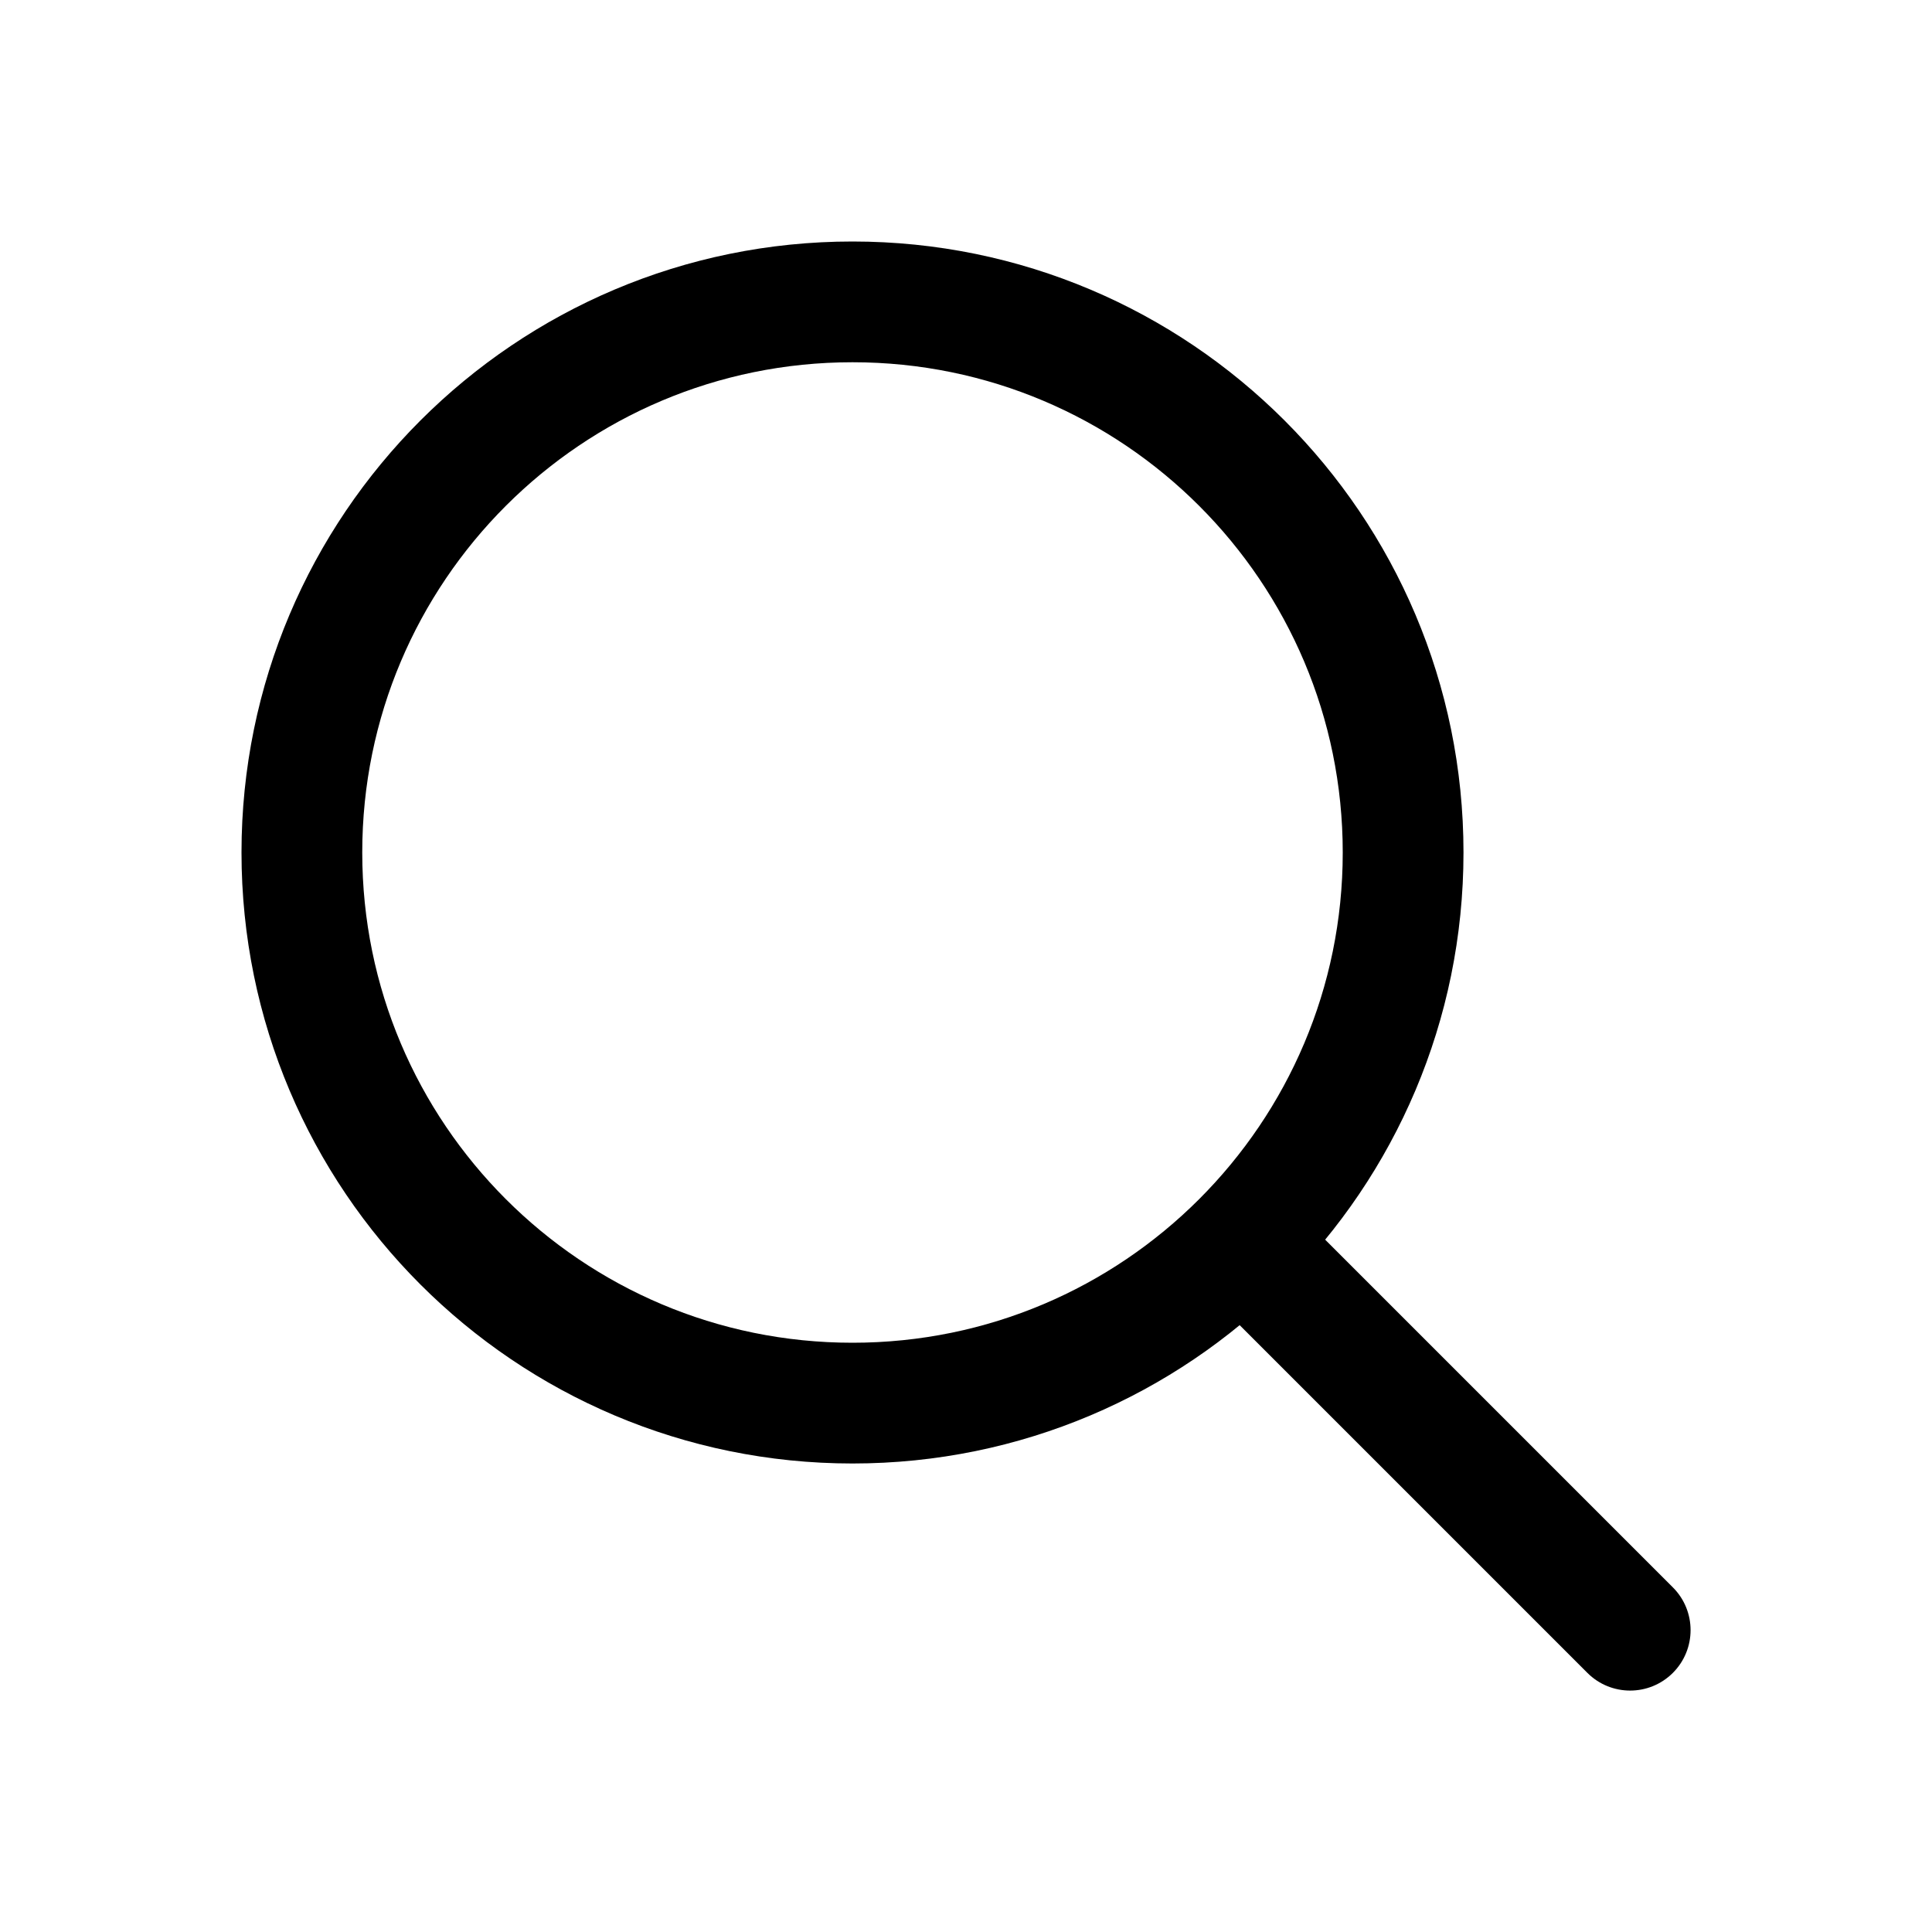
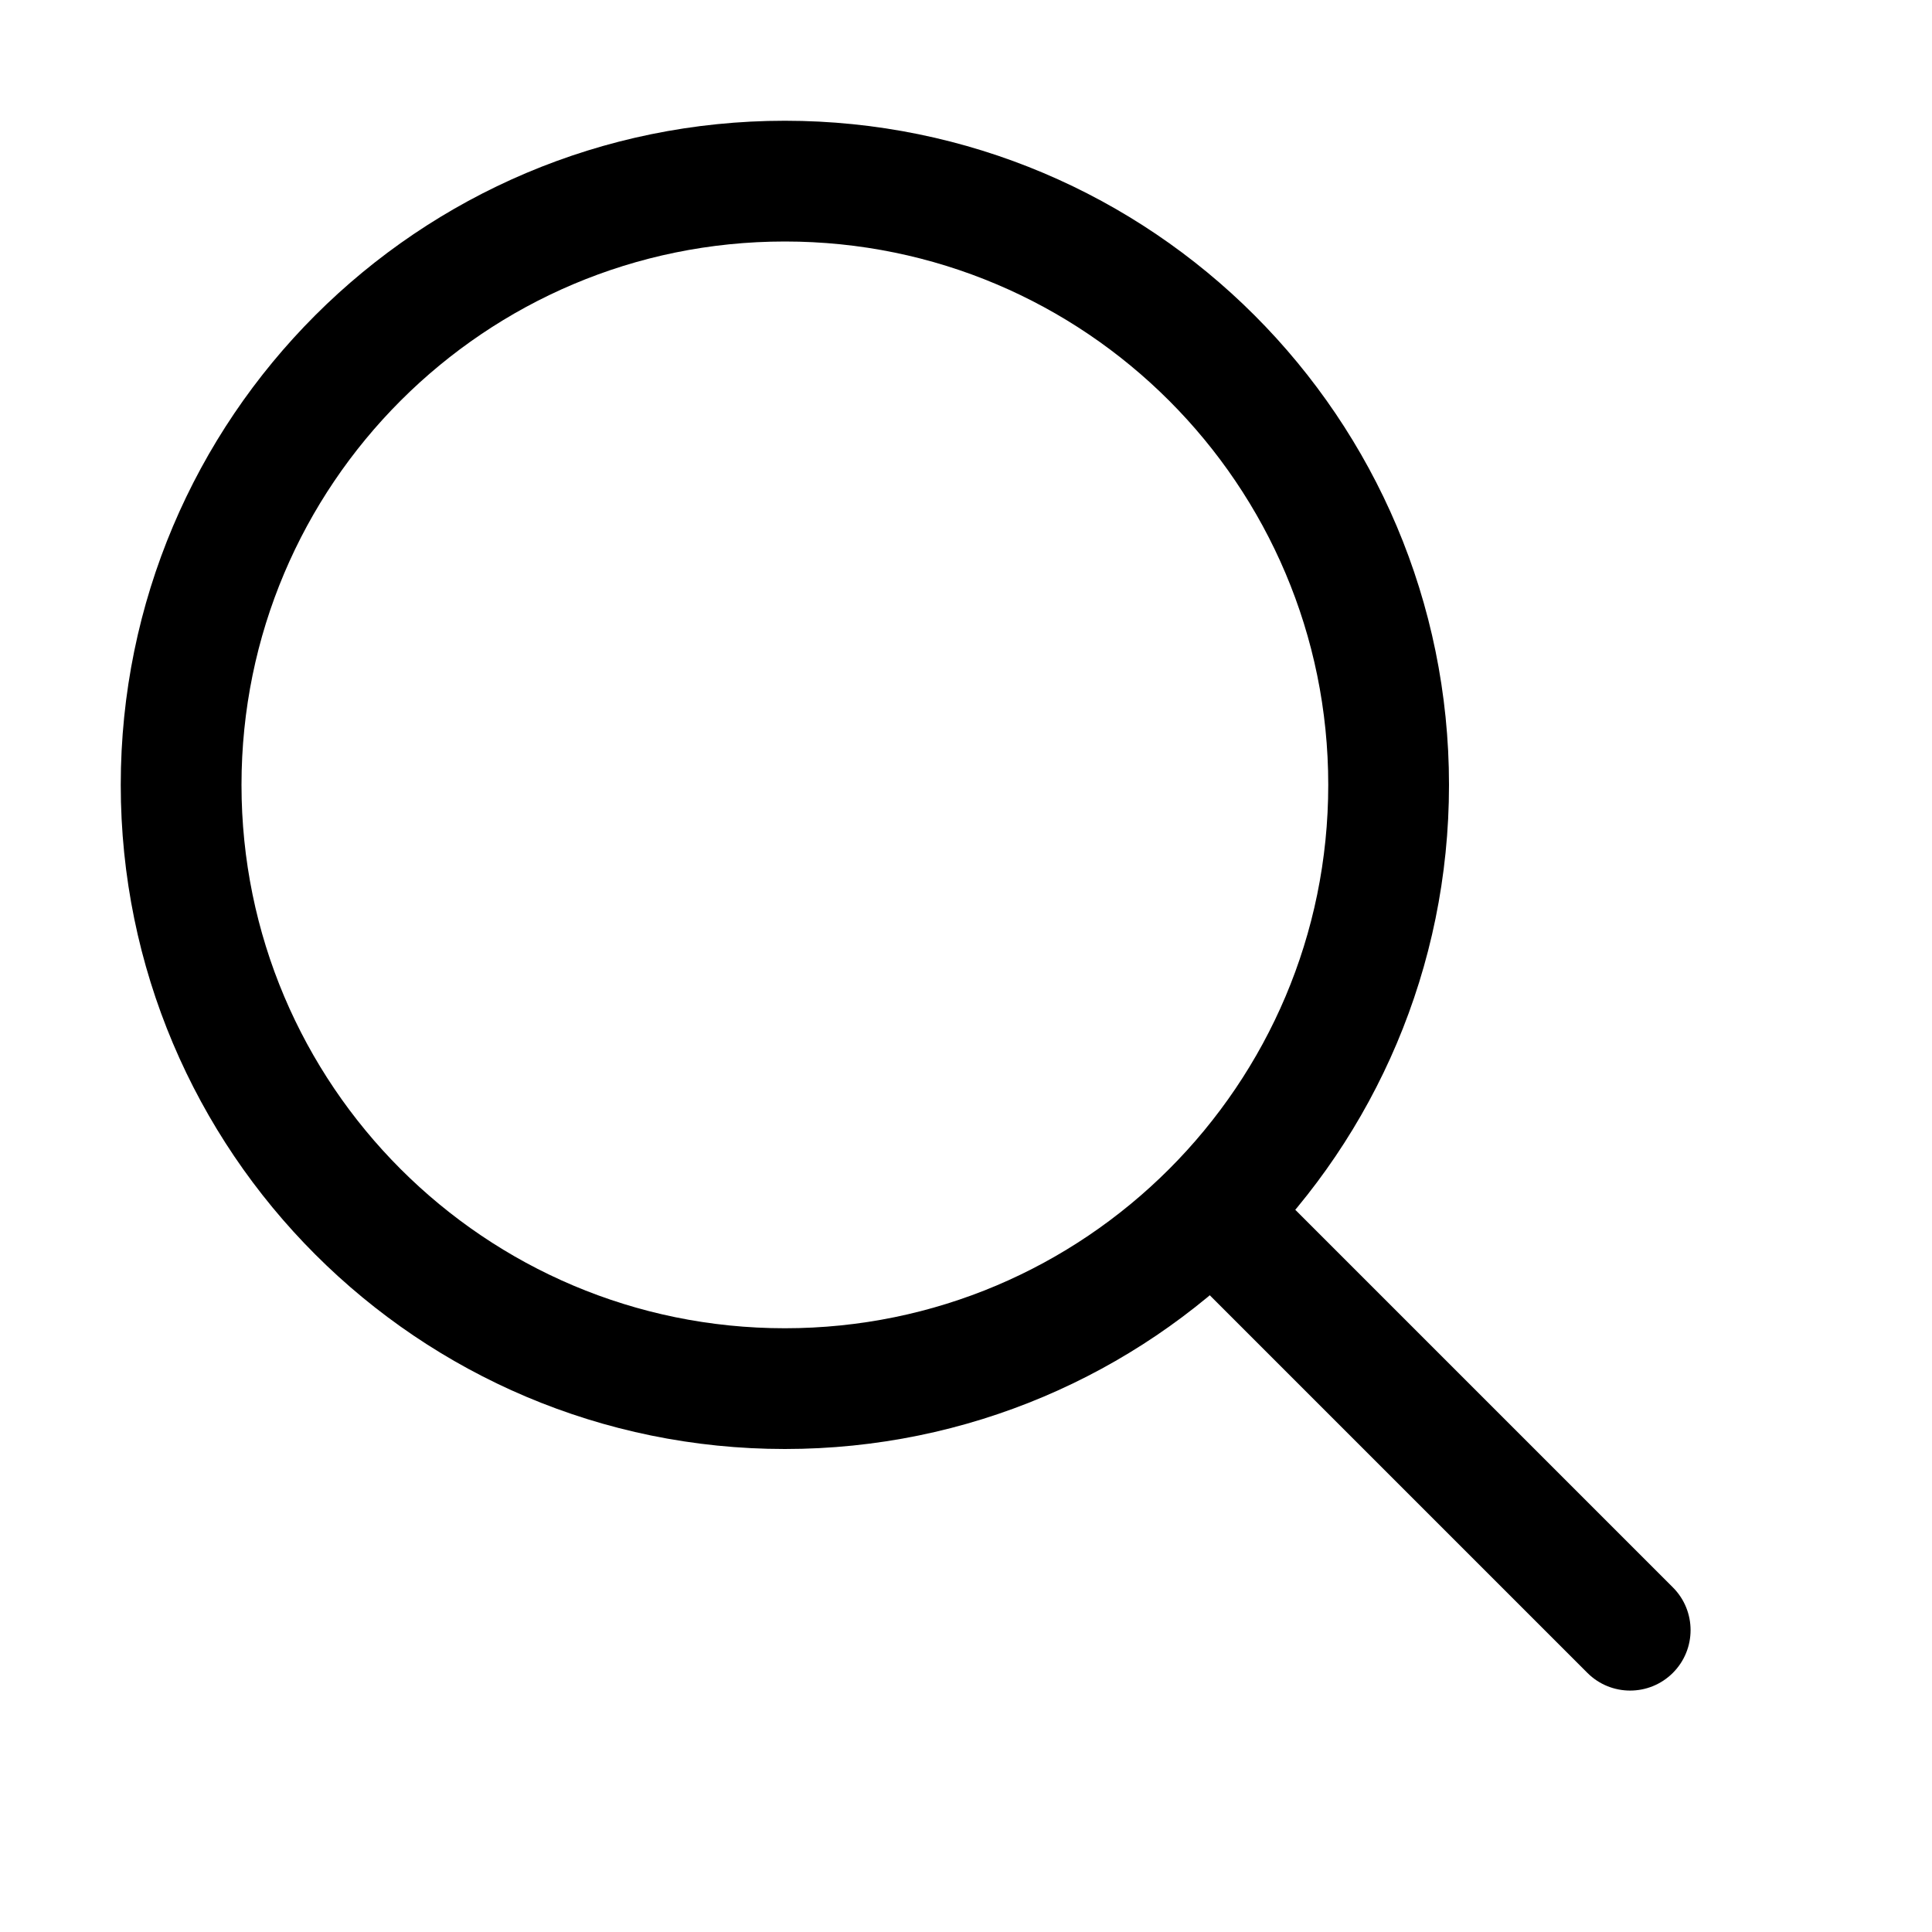
<svg xmlns="http://www.w3.org/2000/svg" fill="none" viewBox="0 0 16 16">
-   <circle cx="7.06" cy="7.06" r="4.56" stroke="#000" />
-   <path fill="#000" d="M13.146 13.854a.5.5 0 0 0 .708-.708l-.354.354zM10.28 10.28l-.354.354 3.22 3.22.354-.354.354-.354-3.22-3.22z" />
+   <path stroke="#000" d="M11.5 6.5a5 5 0 1 1-10 0 5 5 0 0 1 10 0Z" />
+   <path fill="#000" d="M13.146 13.854a.5.5 0 0 0 .708-.708l-.354.354zM10 10l-.354.354 3.5 3.5.354-.354.354-.354-3.5-3.5z" />
</svg>
